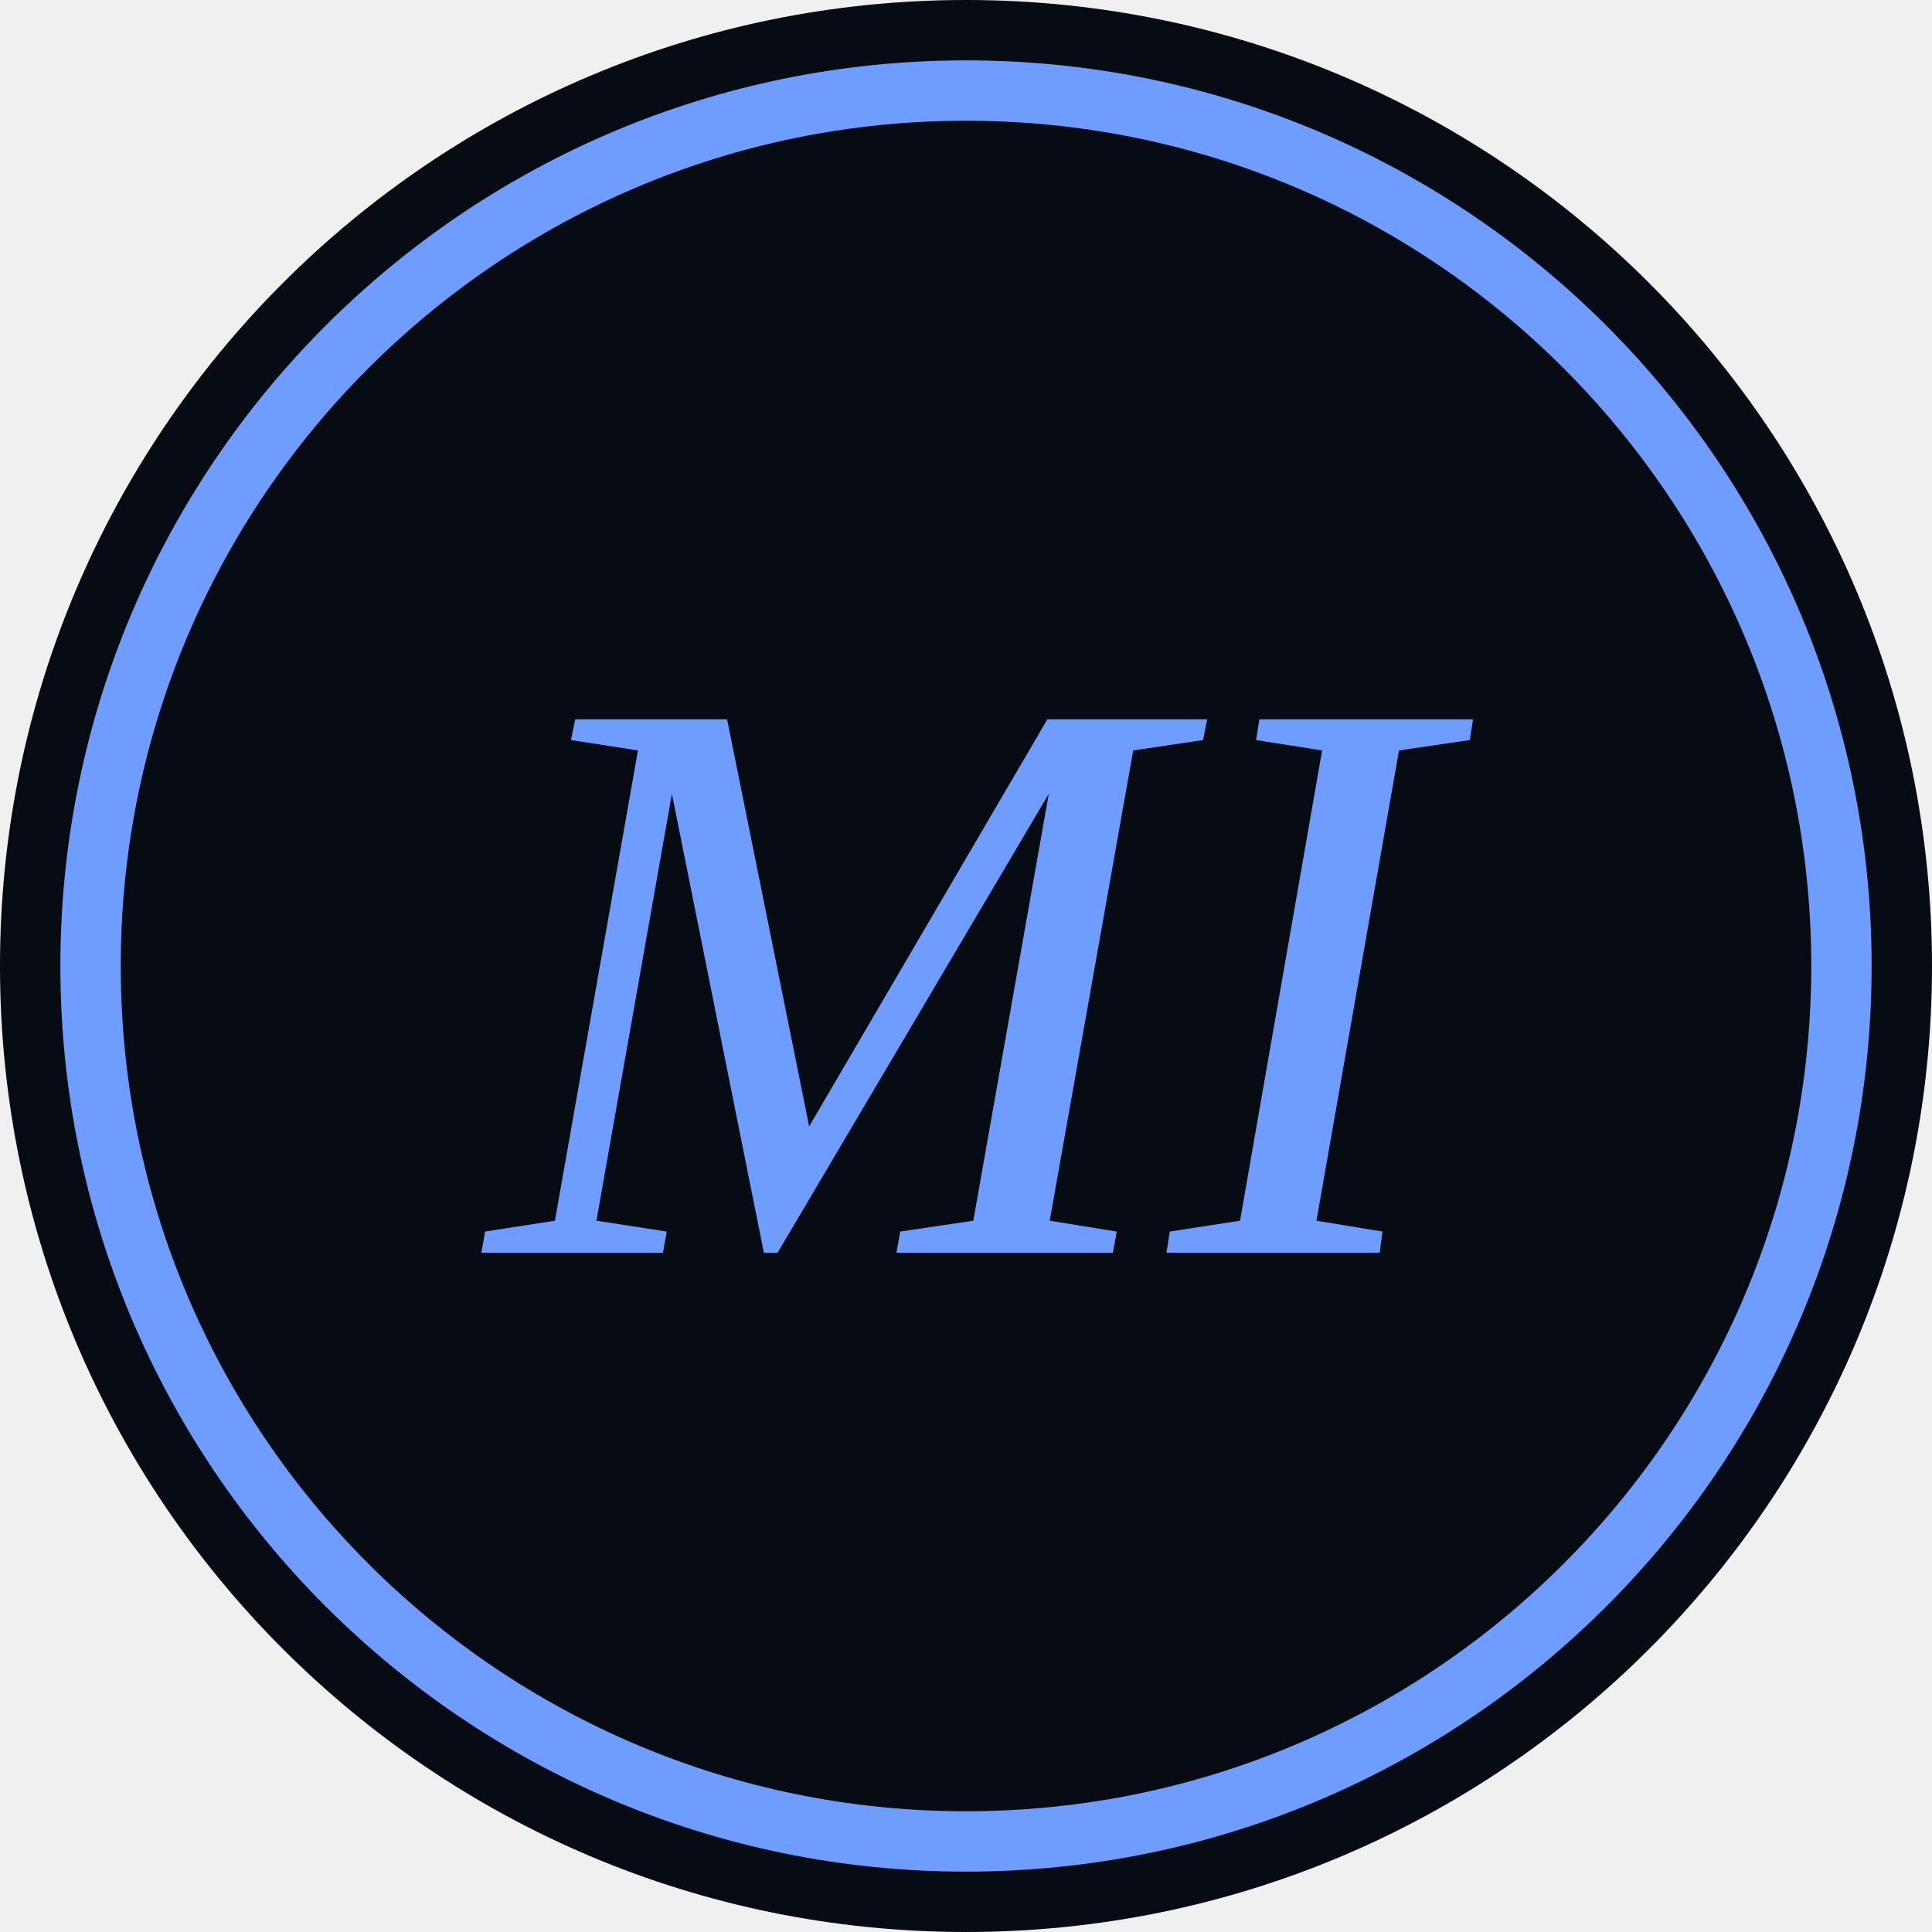
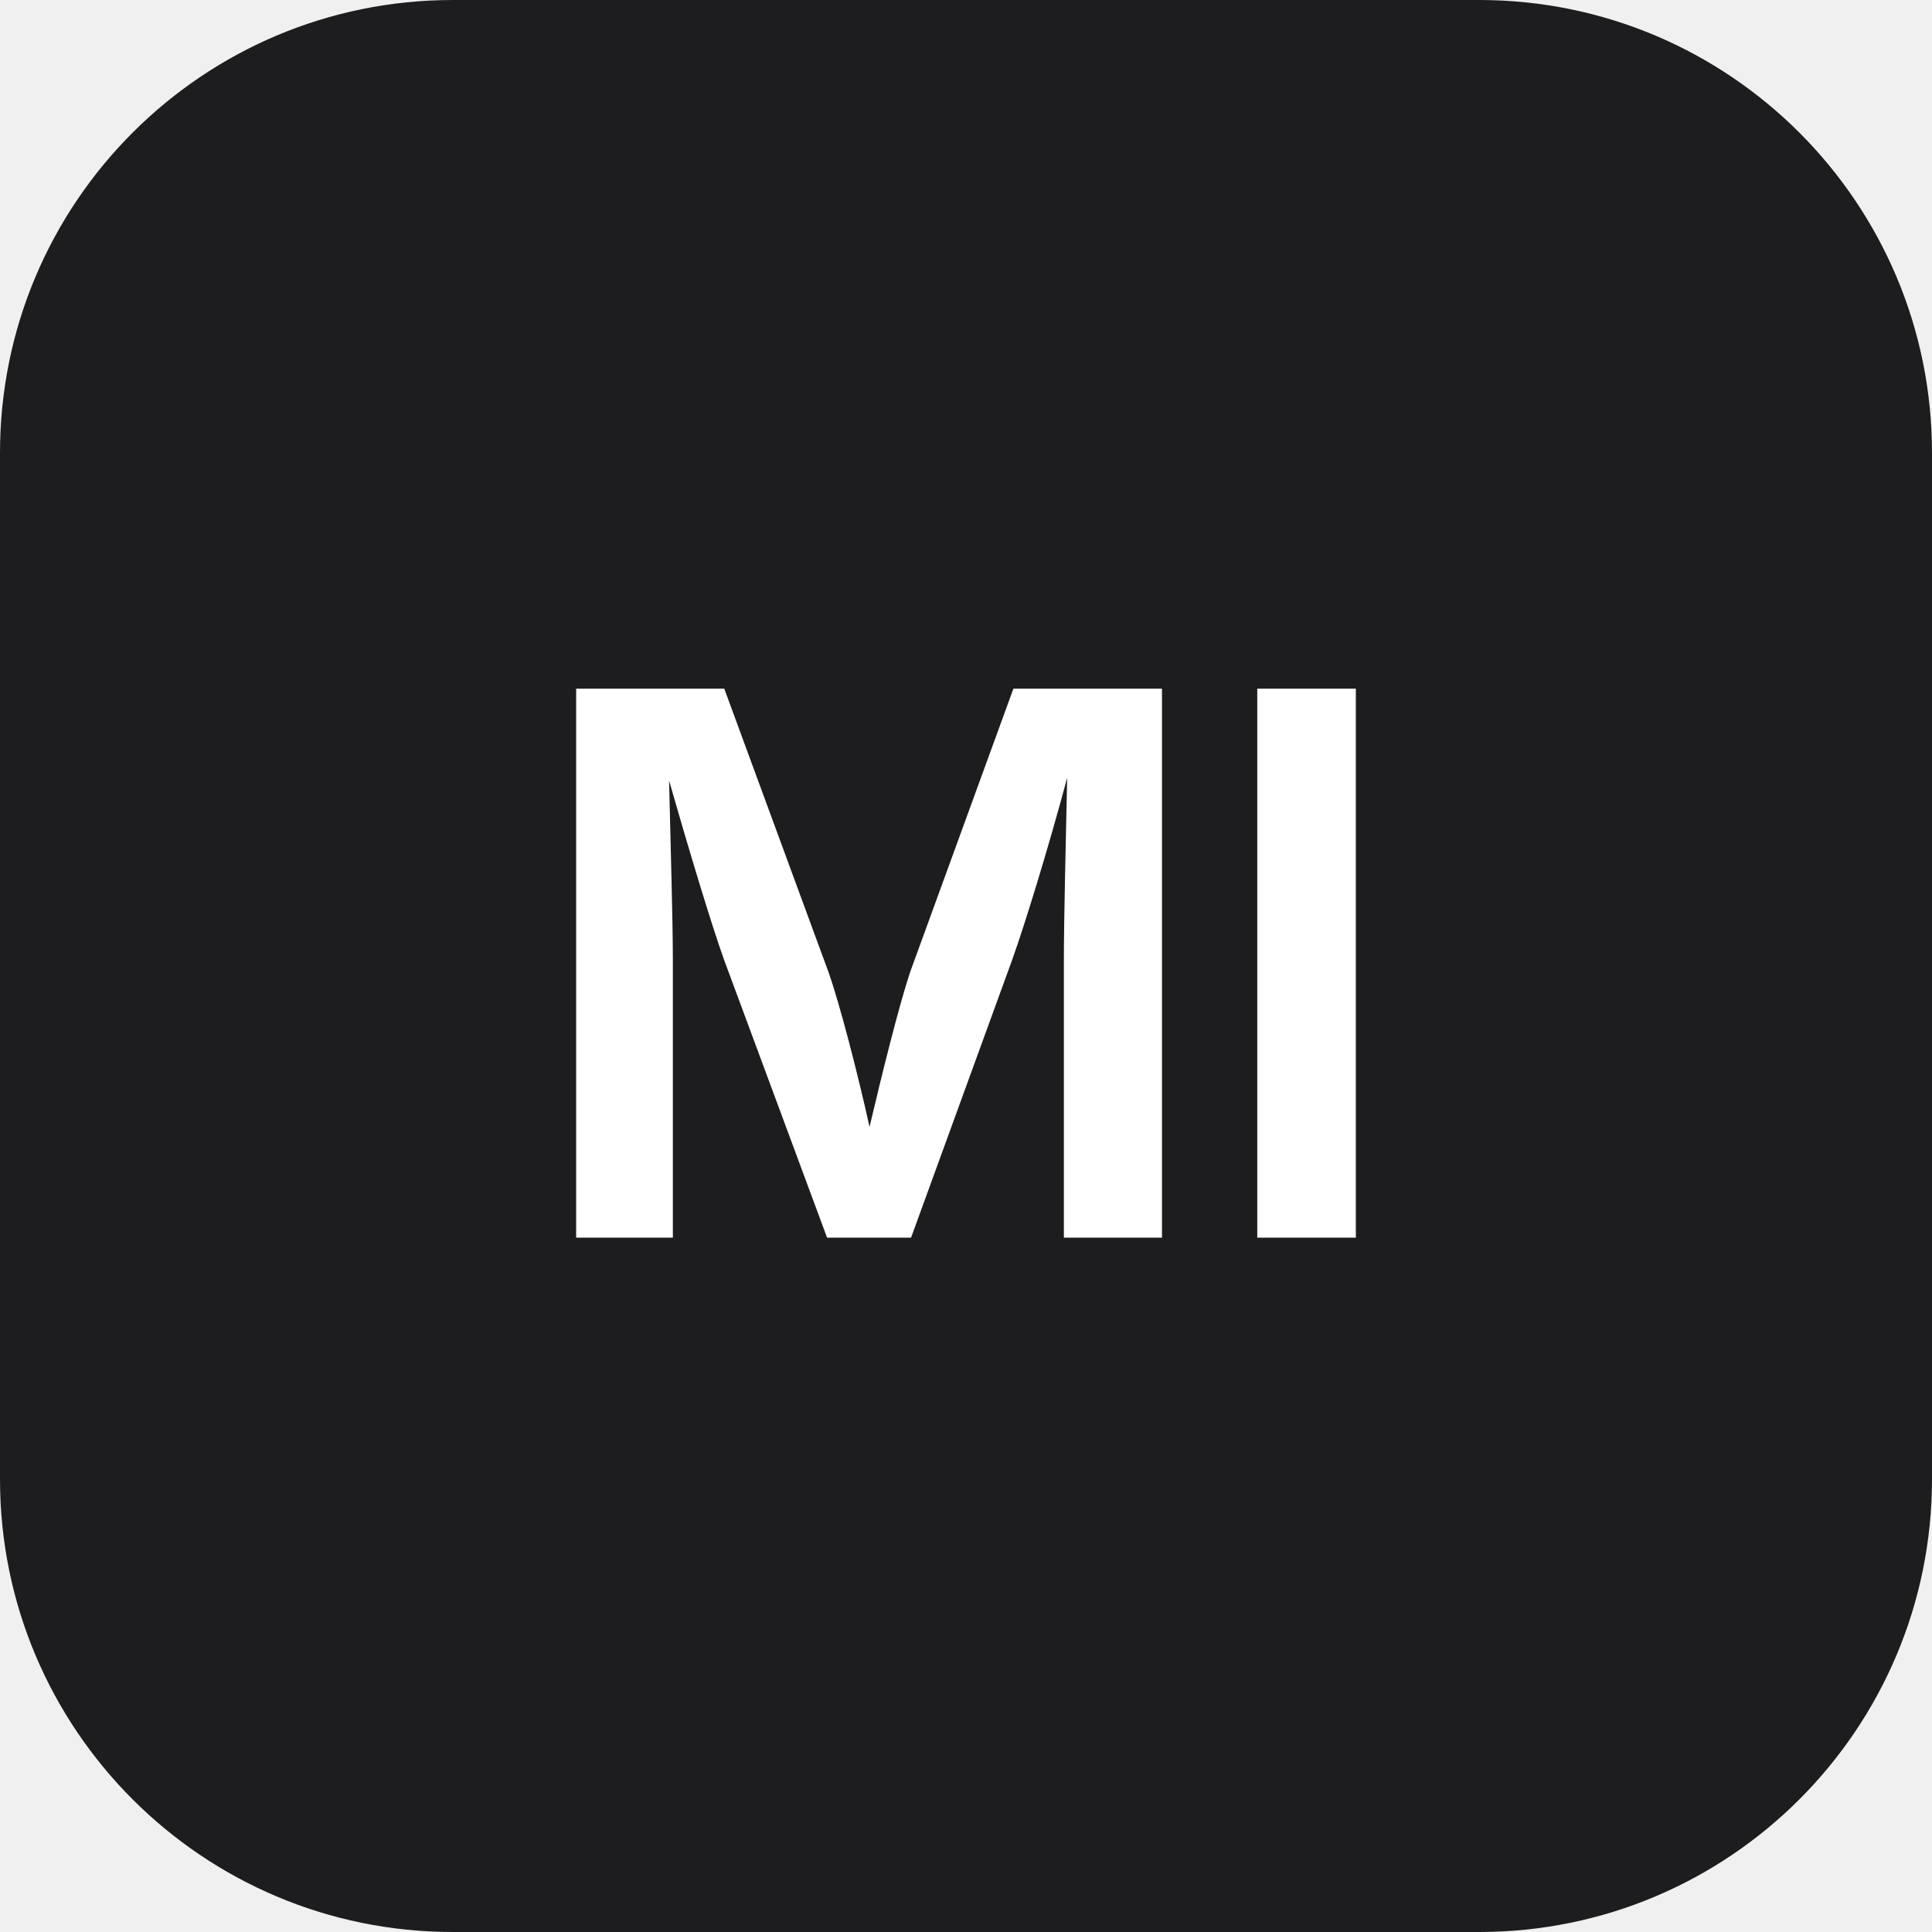
<svg xmlns="http://www.w3.org/2000/svg" viewBox="0 0 64 64">
-   <rect width="64" height="64" rx="32" fill="#070b14" />
-   <circle cx="32" cy="32" r="29" fill="none" stroke="#6f9cff" stroke-width="2" />
-   <text x="32" y="41.5" text-anchor="middle" font-family="Georgia, 'Times New Roman', serif" font-style="italic" font-size="27" fill="#6f9cff">MI</text>
+   <rect width="64" height="64" rx="15" fill="#1d1d1f" />
+   <text x="32" y="41" text-anchor="middle" font-family="-apple-system, BlinkMacSystemFont, 'SF Pro Display', Inter, 'Segoe UI', Arial, sans-serif" font-weight="600" font-size="25" letter-spacing="-0.5" fill="#ffffff">MI</text>
</svg>
